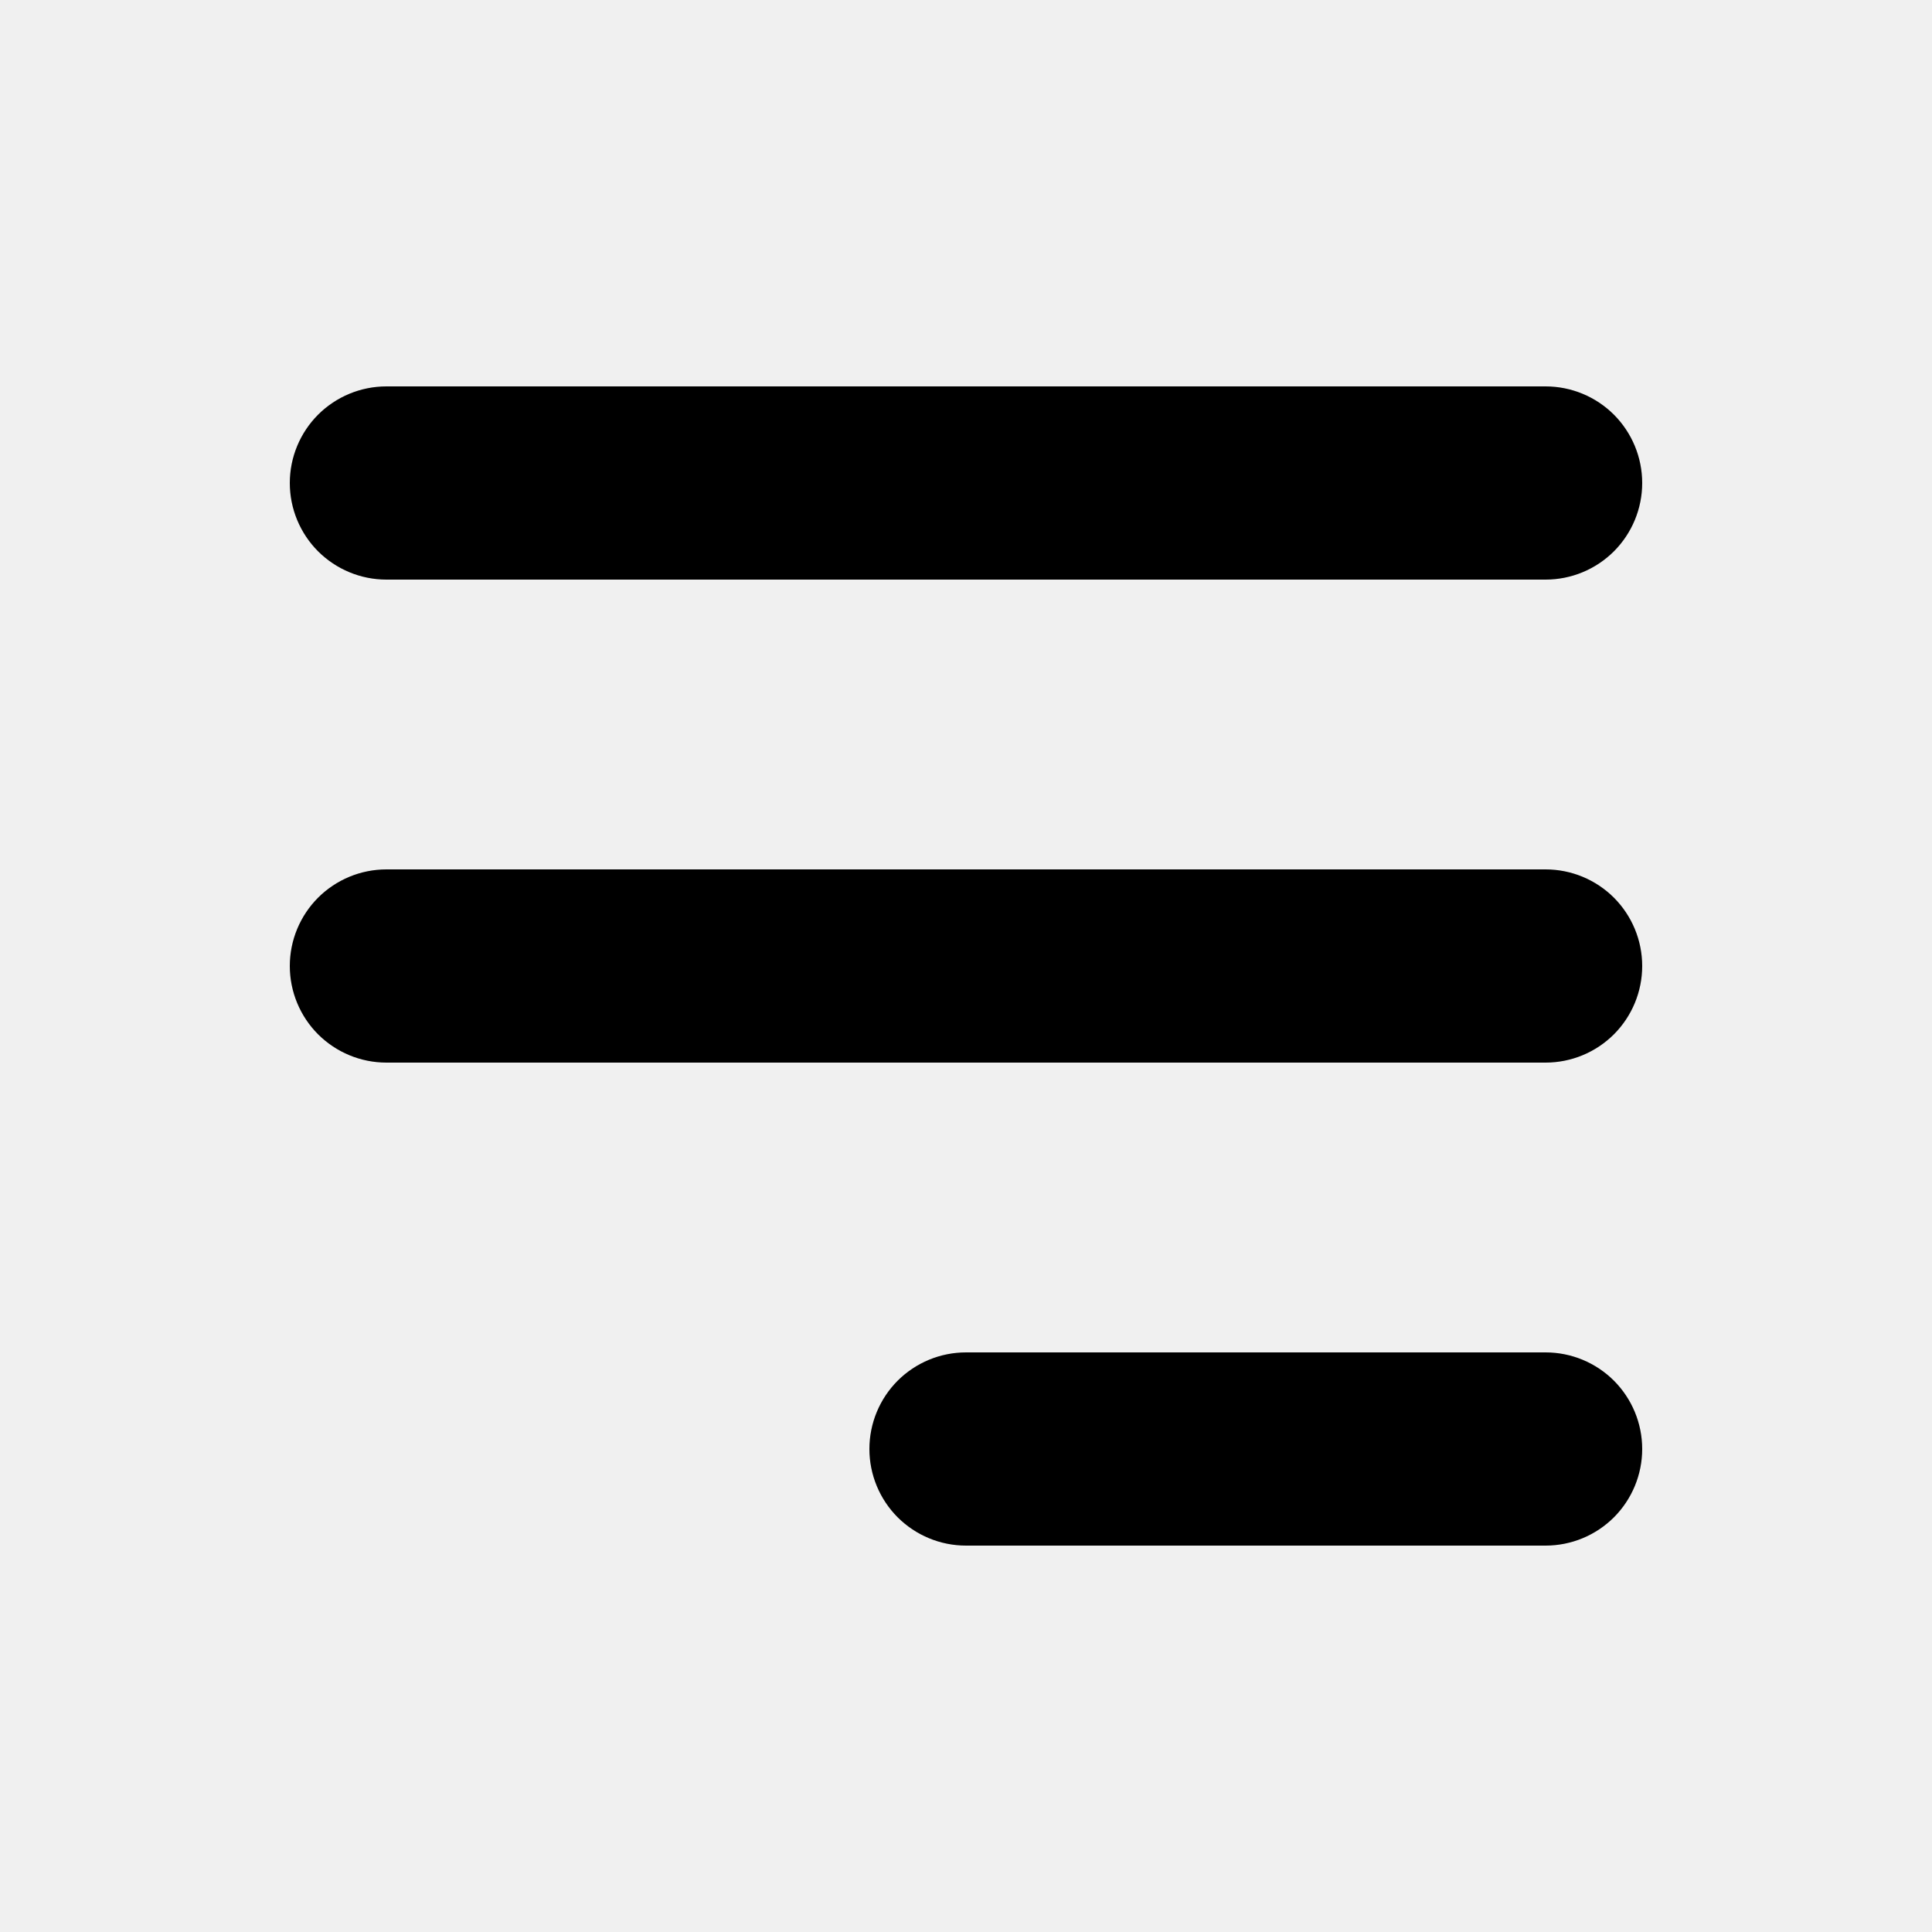
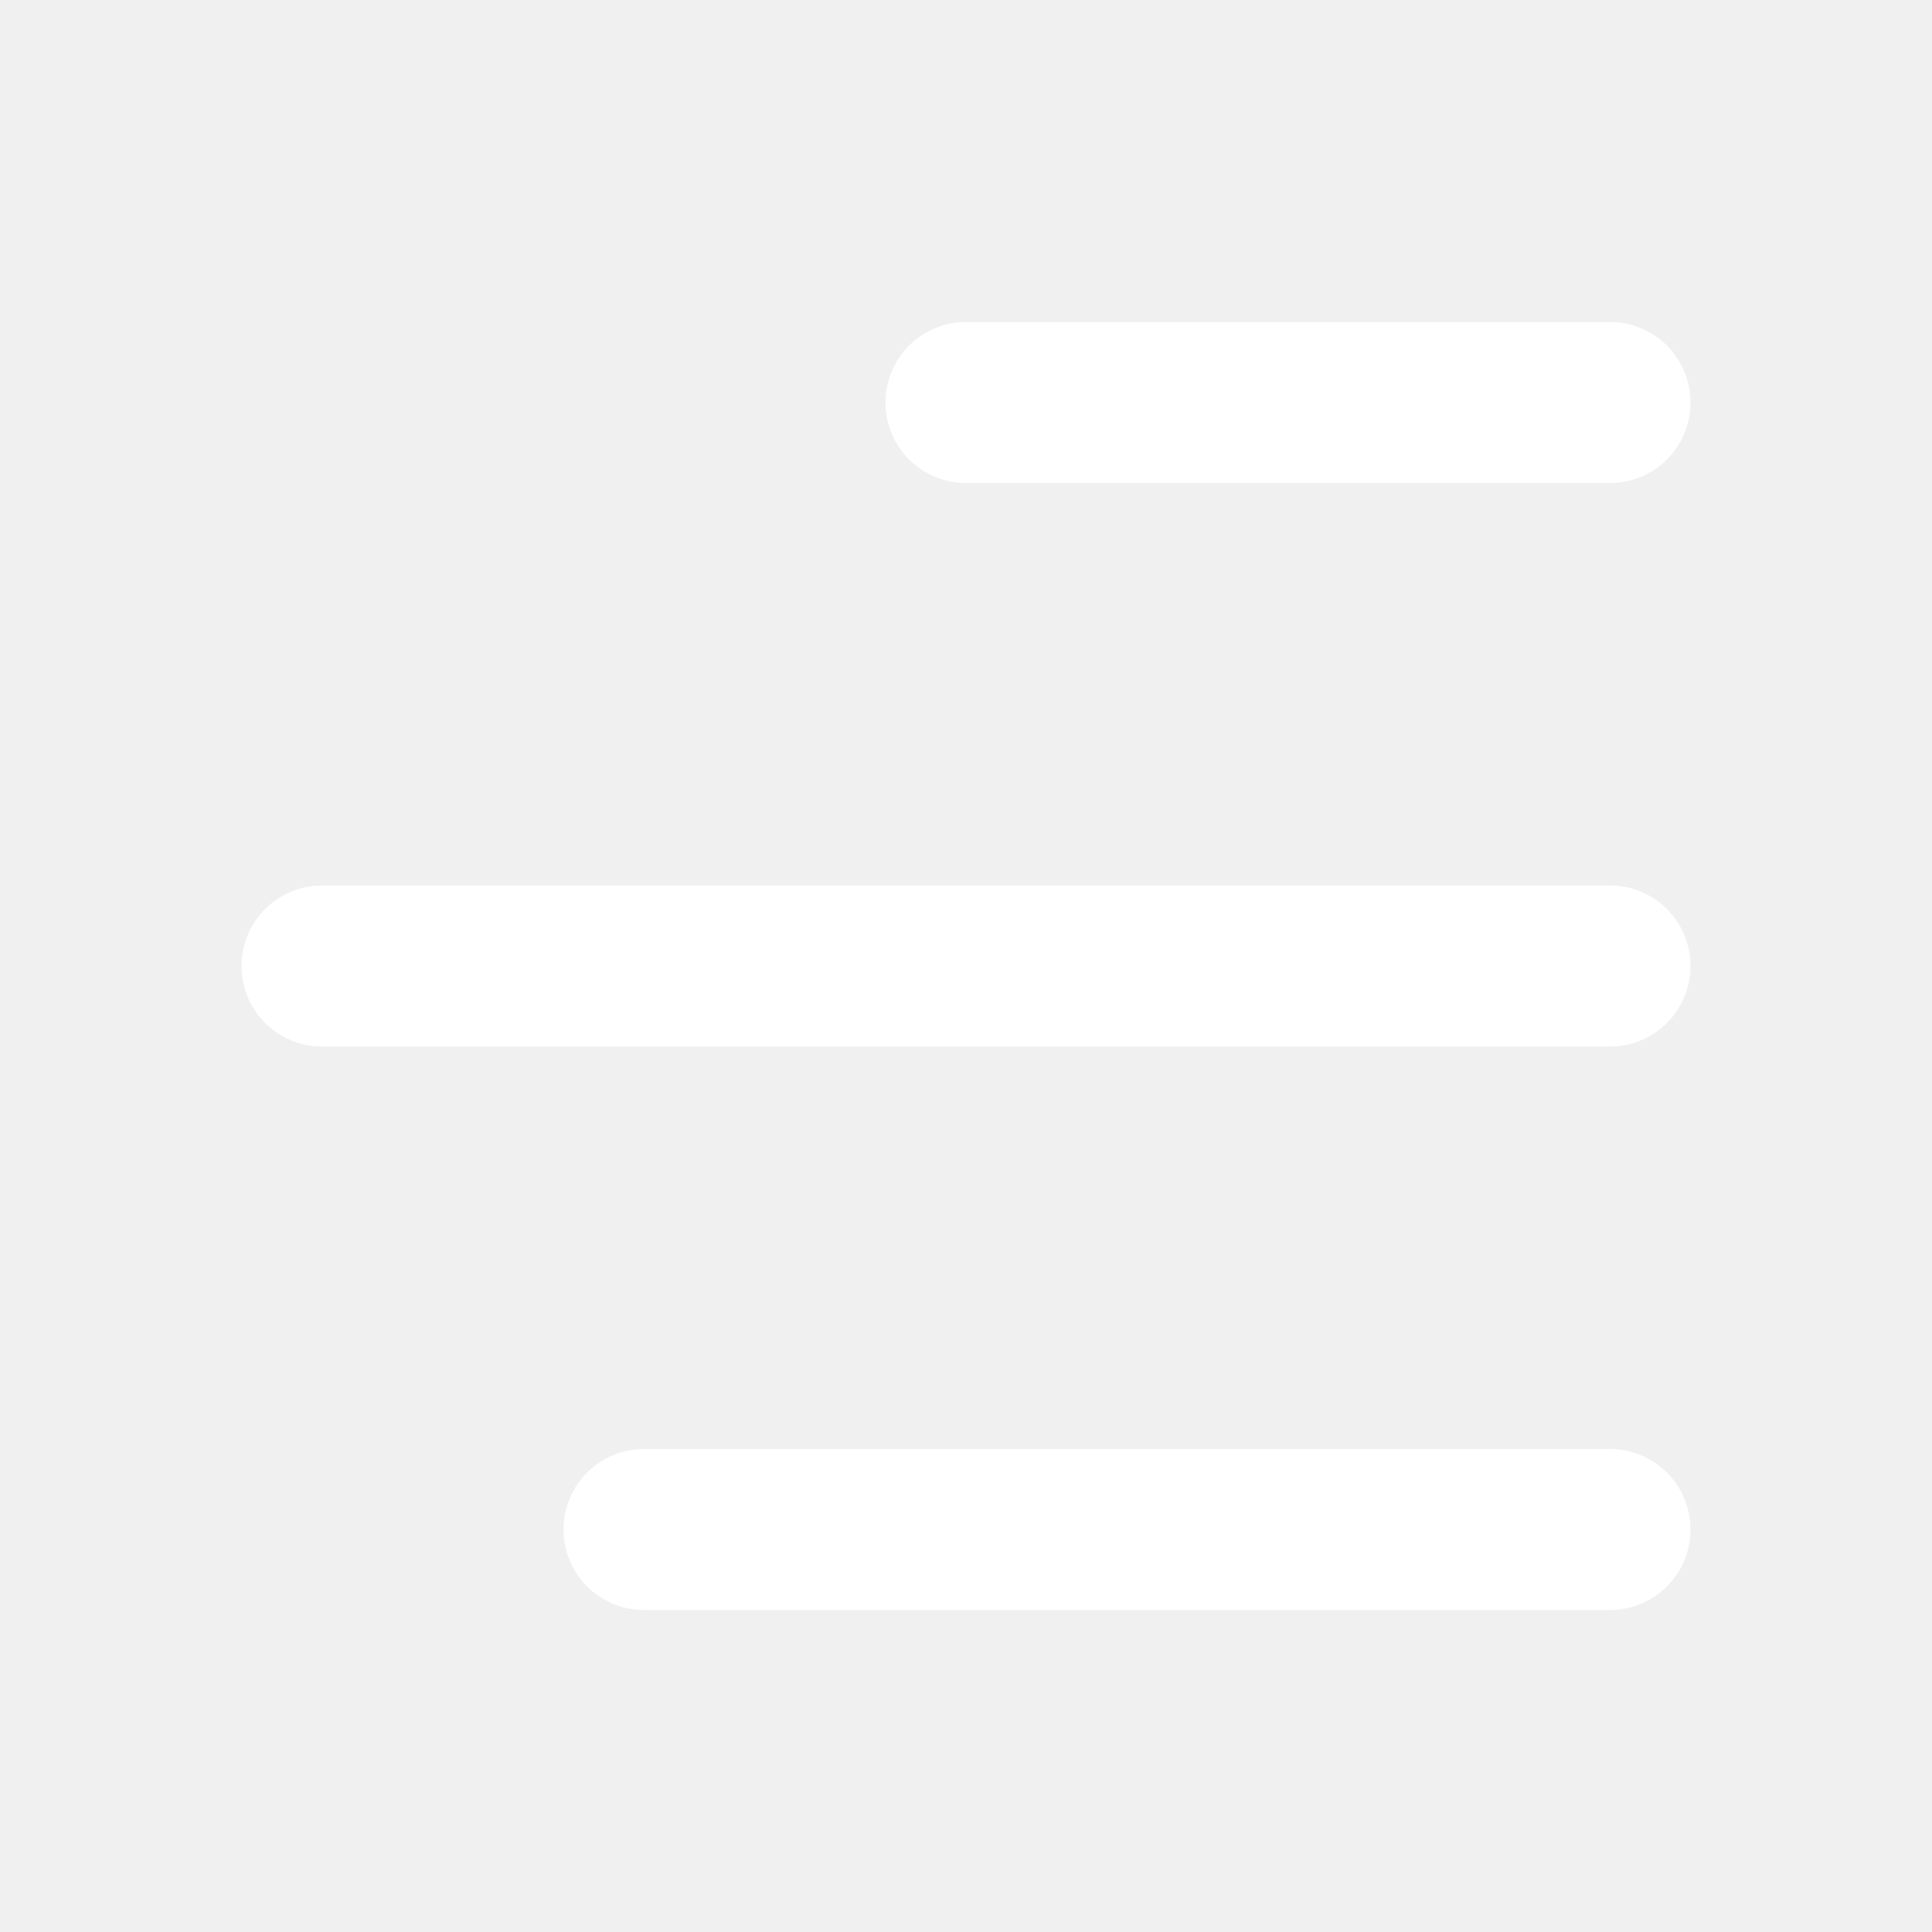
- <svg xmlns="http://www.w3.org/2000/svg" width="30" height="30" viewBox="0 0 30 30" fill="none">
-   <path fill-rule="evenodd" clip-rule="evenodd" d="M4.5 7.5C4.5 7.102 4.658 6.721 4.939 6.439C5.221 6.158 5.602 6 6 6H24C24.398 6 24.779 6.158 25.061 6.439C25.342 6.721 25.5 7.102 25.5 7.5C25.5 7.898 25.342 8.279 25.061 8.561C24.779 8.842 24.398 9 24 9H6C5.602 9 5.221 8.842 4.939 8.561C4.658 8.279 4.5 7.898 4.5 7.5ZM4.5 15C4.5 14.602 4.658 14.221 4.939 13.939C5.221 13.658 5.602 13.5 6 13.5H24C24.398 13.5 24.779 13.658 25.061 13.939C25.342 14.221 25.5 14.602 25.5 15C25.5 15.398 25.342 15.779 25.061 16.061C24.779 16.342 24.398 16.5 24 16.5H6C5.602 16.5 5.221 16.342 4.939 16.061C4.658 15.779 4.5 15.398 4.5 15ZM13.5 22.5C13.5 22.102 13.658 21.721 13.939 21.439C14.221 21.158 14.602 21 15 21H24C24.398 21 24.779 21.158 25.061 21.439C25.342 21.721 25.5 22.102 25.5 22.5C25.5 22.898 25.342 23.279 25.061 23.561C24.779 23.842 24.398 24 24 24H15C14.602 24 14.221 23.842 13.939 23.561C13.658 23.279 13.5 22.898 13.5 22.5Z" fill="black" />
+ <svg xmlns="http://www.w3.org/2000/svg" width="24" height="24" viewBox="0 0 24 24" fill="none">
+   <path d="M20 19H8M20 12L4 12M20 5L12 5" stroke="white" stroke-width="2" stroke-linecap="round" stroke-linejoin="round" />
</svg>
